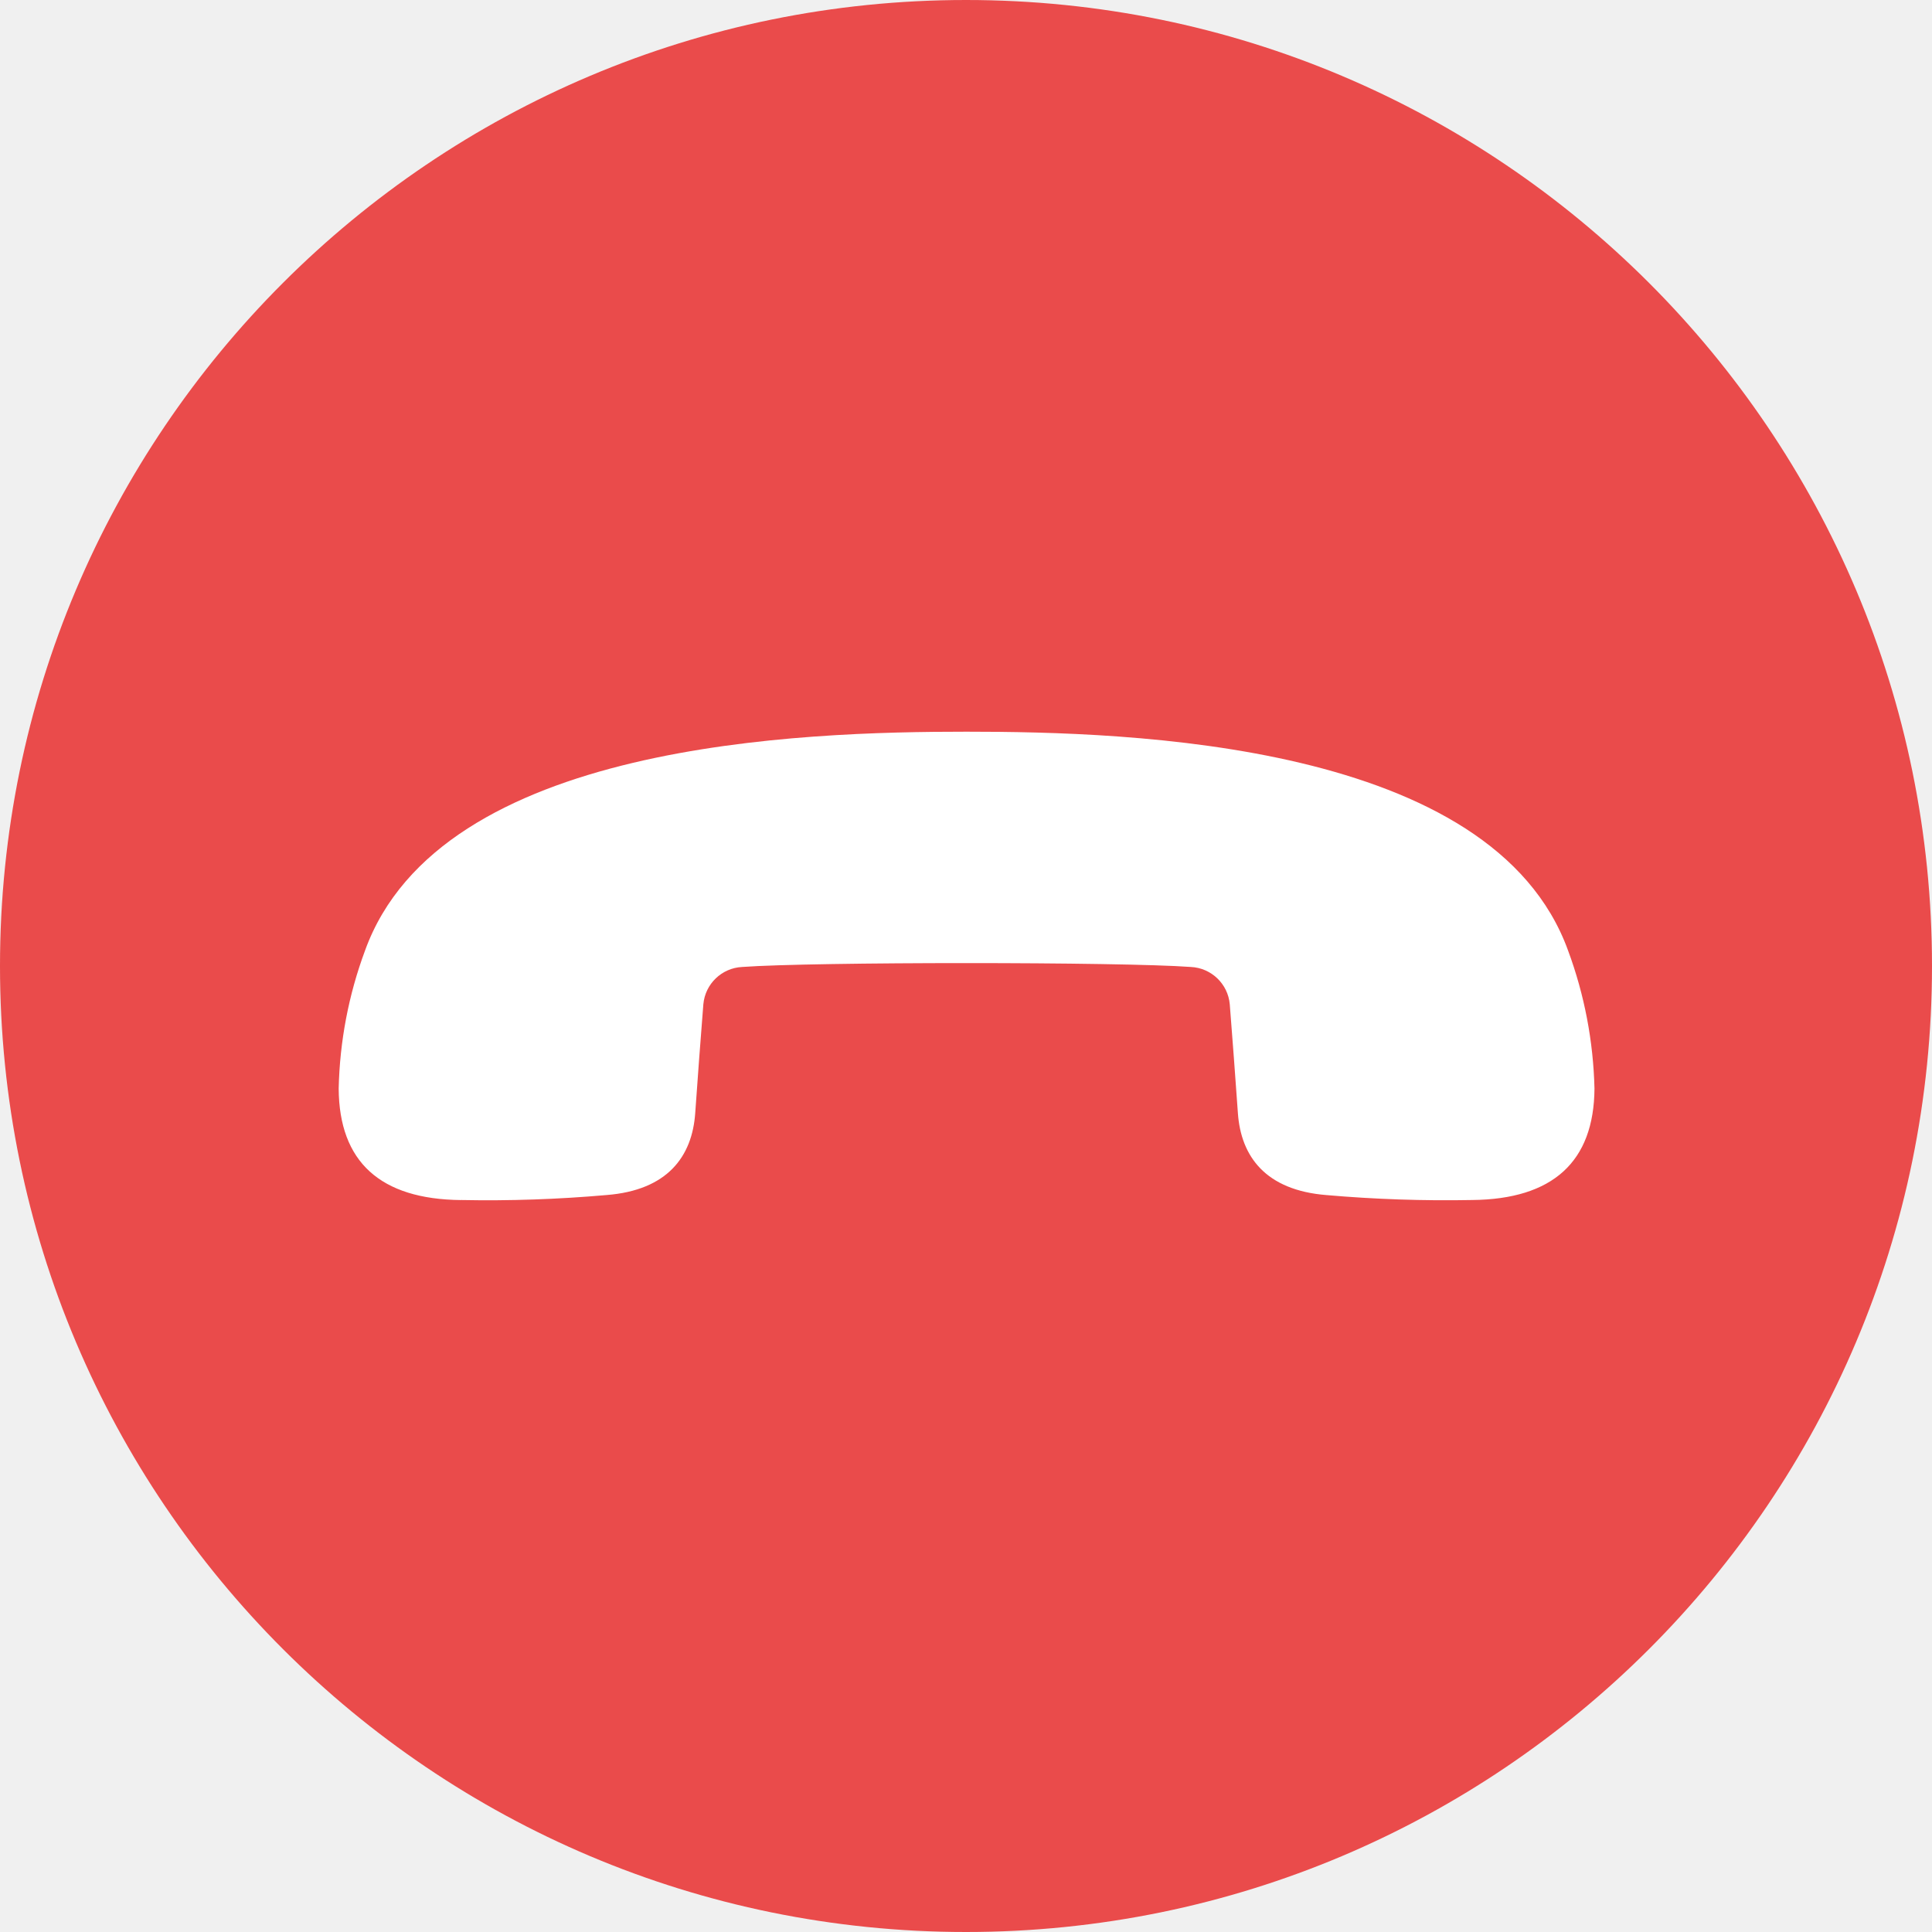
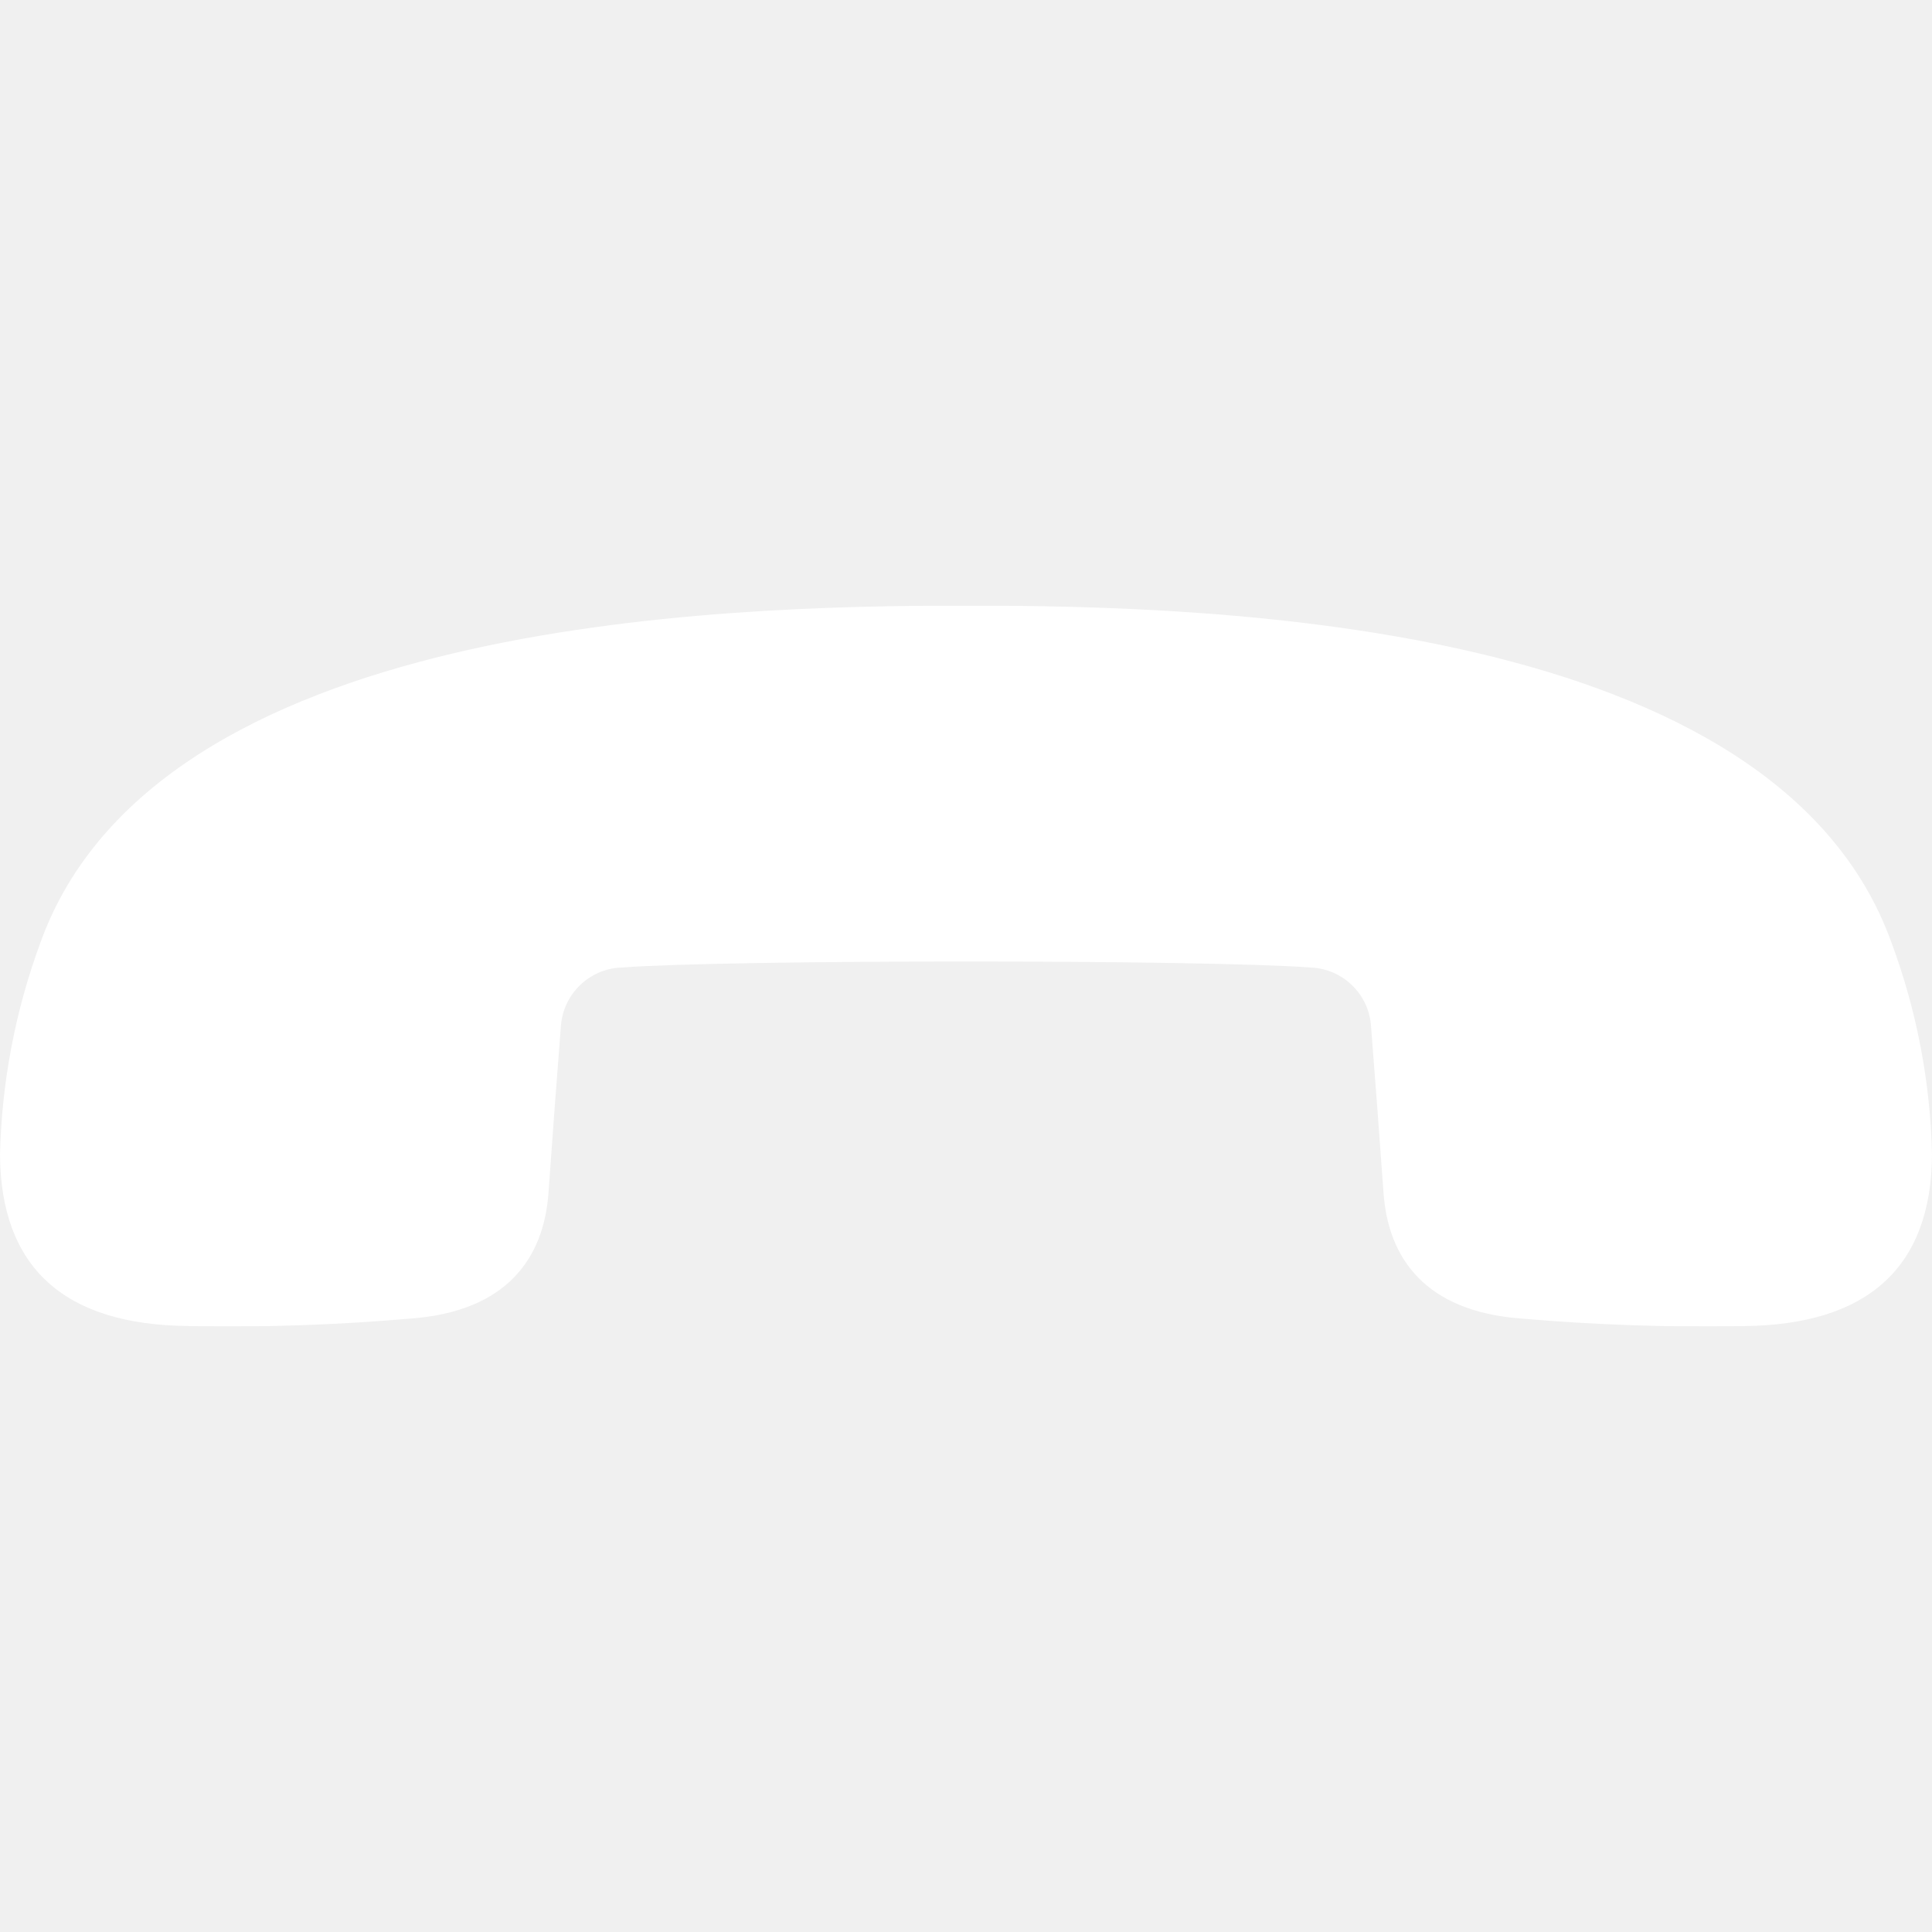
- <svg xmlns="http://www.w3.org/2000/svg" width="40" height="40" viewBox="0 0 40 40">
+ <svg xmlns="http://www.w3.org/2000/svg" xmlns:xlink="http://www.w3.org/1999/xlink" width="24" height="24" viewBox="0 0 24 24">
+   <defs>
+     <path id="97eo0uamaa" d="M0 0.523L24 0.523 24 9.478 0 9.478z" />
+   </defs>
  <g fill="none" fill-rule="evenodd">
    <g>
      <g>
-         <path fill="#EA4B4B" d="M40 20c0 11.046-8.954 20-20 20S0 31.046 0 20 8.954 0 20 0s20 8.954 20 20" transform="translate(-700 -952) translate(700 952)" />
-         <path fill="#FFF" d="M9.544 24.845c1.006.02 2.012-.015 3.014-.103 1.262-.099 1.774-.798 1.836-1.699.064-.9.097-1.35.168-2.25.038-.424.382-.753.805-.773 1.458-.107 7.83-.107 9.288 0 .424.02.768.35.806.772.07.9.104 1.35.168 2.251.062.901.574 1.6 1.836 1.7 1.002.087 2.008.121 3.014.102 1.669-.016 2.523-.79 2.533-2.309-.024-.975-.207-1.939-.546-2.854-1.56-4.318-9.058-4.533-12.454-4.533-3.398 0-10.897.215-12.455 4.533-.34.915-.523 1.88-.545 2.854.009 1.52.862 2.293 2.532 2.31" transform="translate(-700 -952) translate(700 952)" />
+         <path fill="#3F5DD7" fill-opacity="0" d="M0 24L24 24 24 0 0 0z" transform="translate(-713 -861) translate(713 861)" />
+         <g transform="translate(-713 -861) translate(713 861) translate(0 7)">
+           <mask id="0o4pfp213b" fill="#fff">
+             <use xlink:href="#97eo0uamaa" />
+           </mask>
+           <path fill="#FFF" d="M2.337 9.473c.93.018 1.857-.014 2.782-.095 1.166-.092 1.638-.737 1.695-1.568.06-.832.09-1.248.155-2.08.036-.388.353-.693.744-.711 1.346-.1 7.228-.1 8.573 0 .392.018.71.323.744.712.065.83.096 1.247.156 2.079.056.83.53 1.476 1.694 1.568.925.08 1.853.113 2.782.095 1.541-.015 2.33-.73 2.338-2.131-.02-.9-.19-1.79-.504-2.635C22.058.72 15.136.523 12 .523 8.864.523 1.941.72.503 4.707.191 5.552.021 6.442 0 7.342c.008 1.402.796 2.116 2.337 2.13" mask="url(#0o4pfp213b)" />
+         </g>
      </g>
    </g>
  </g>
</svg>
